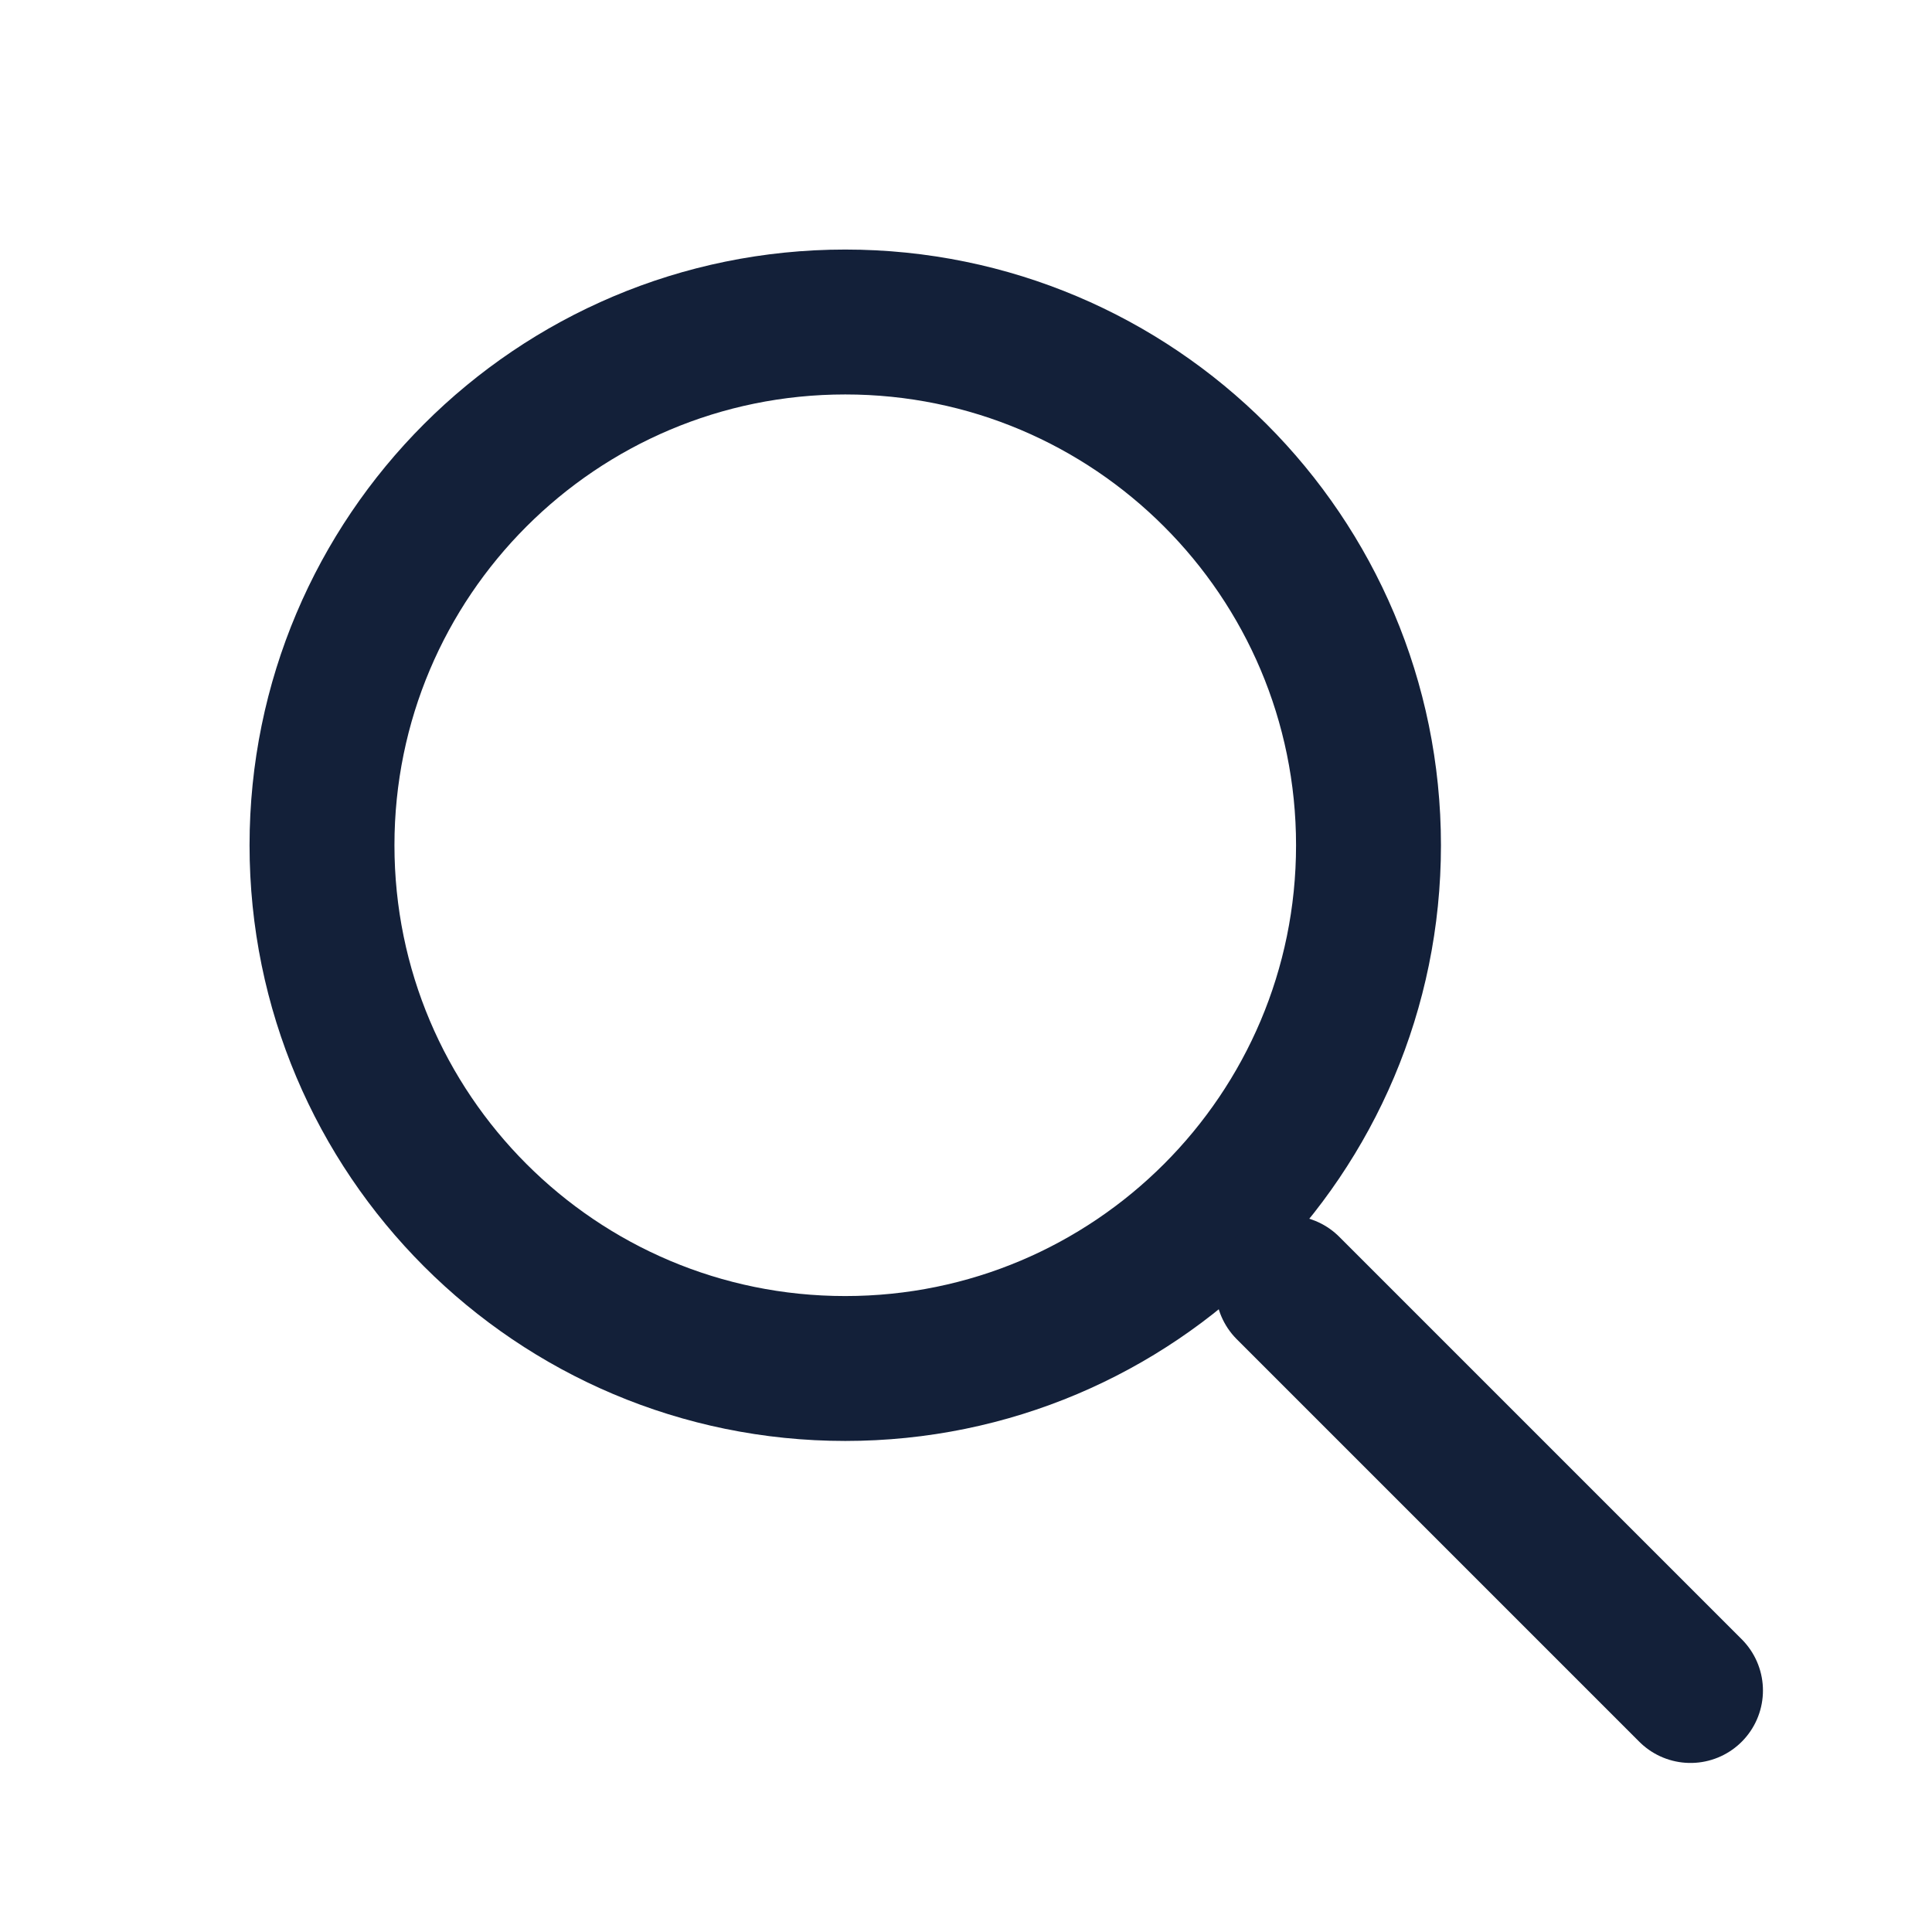
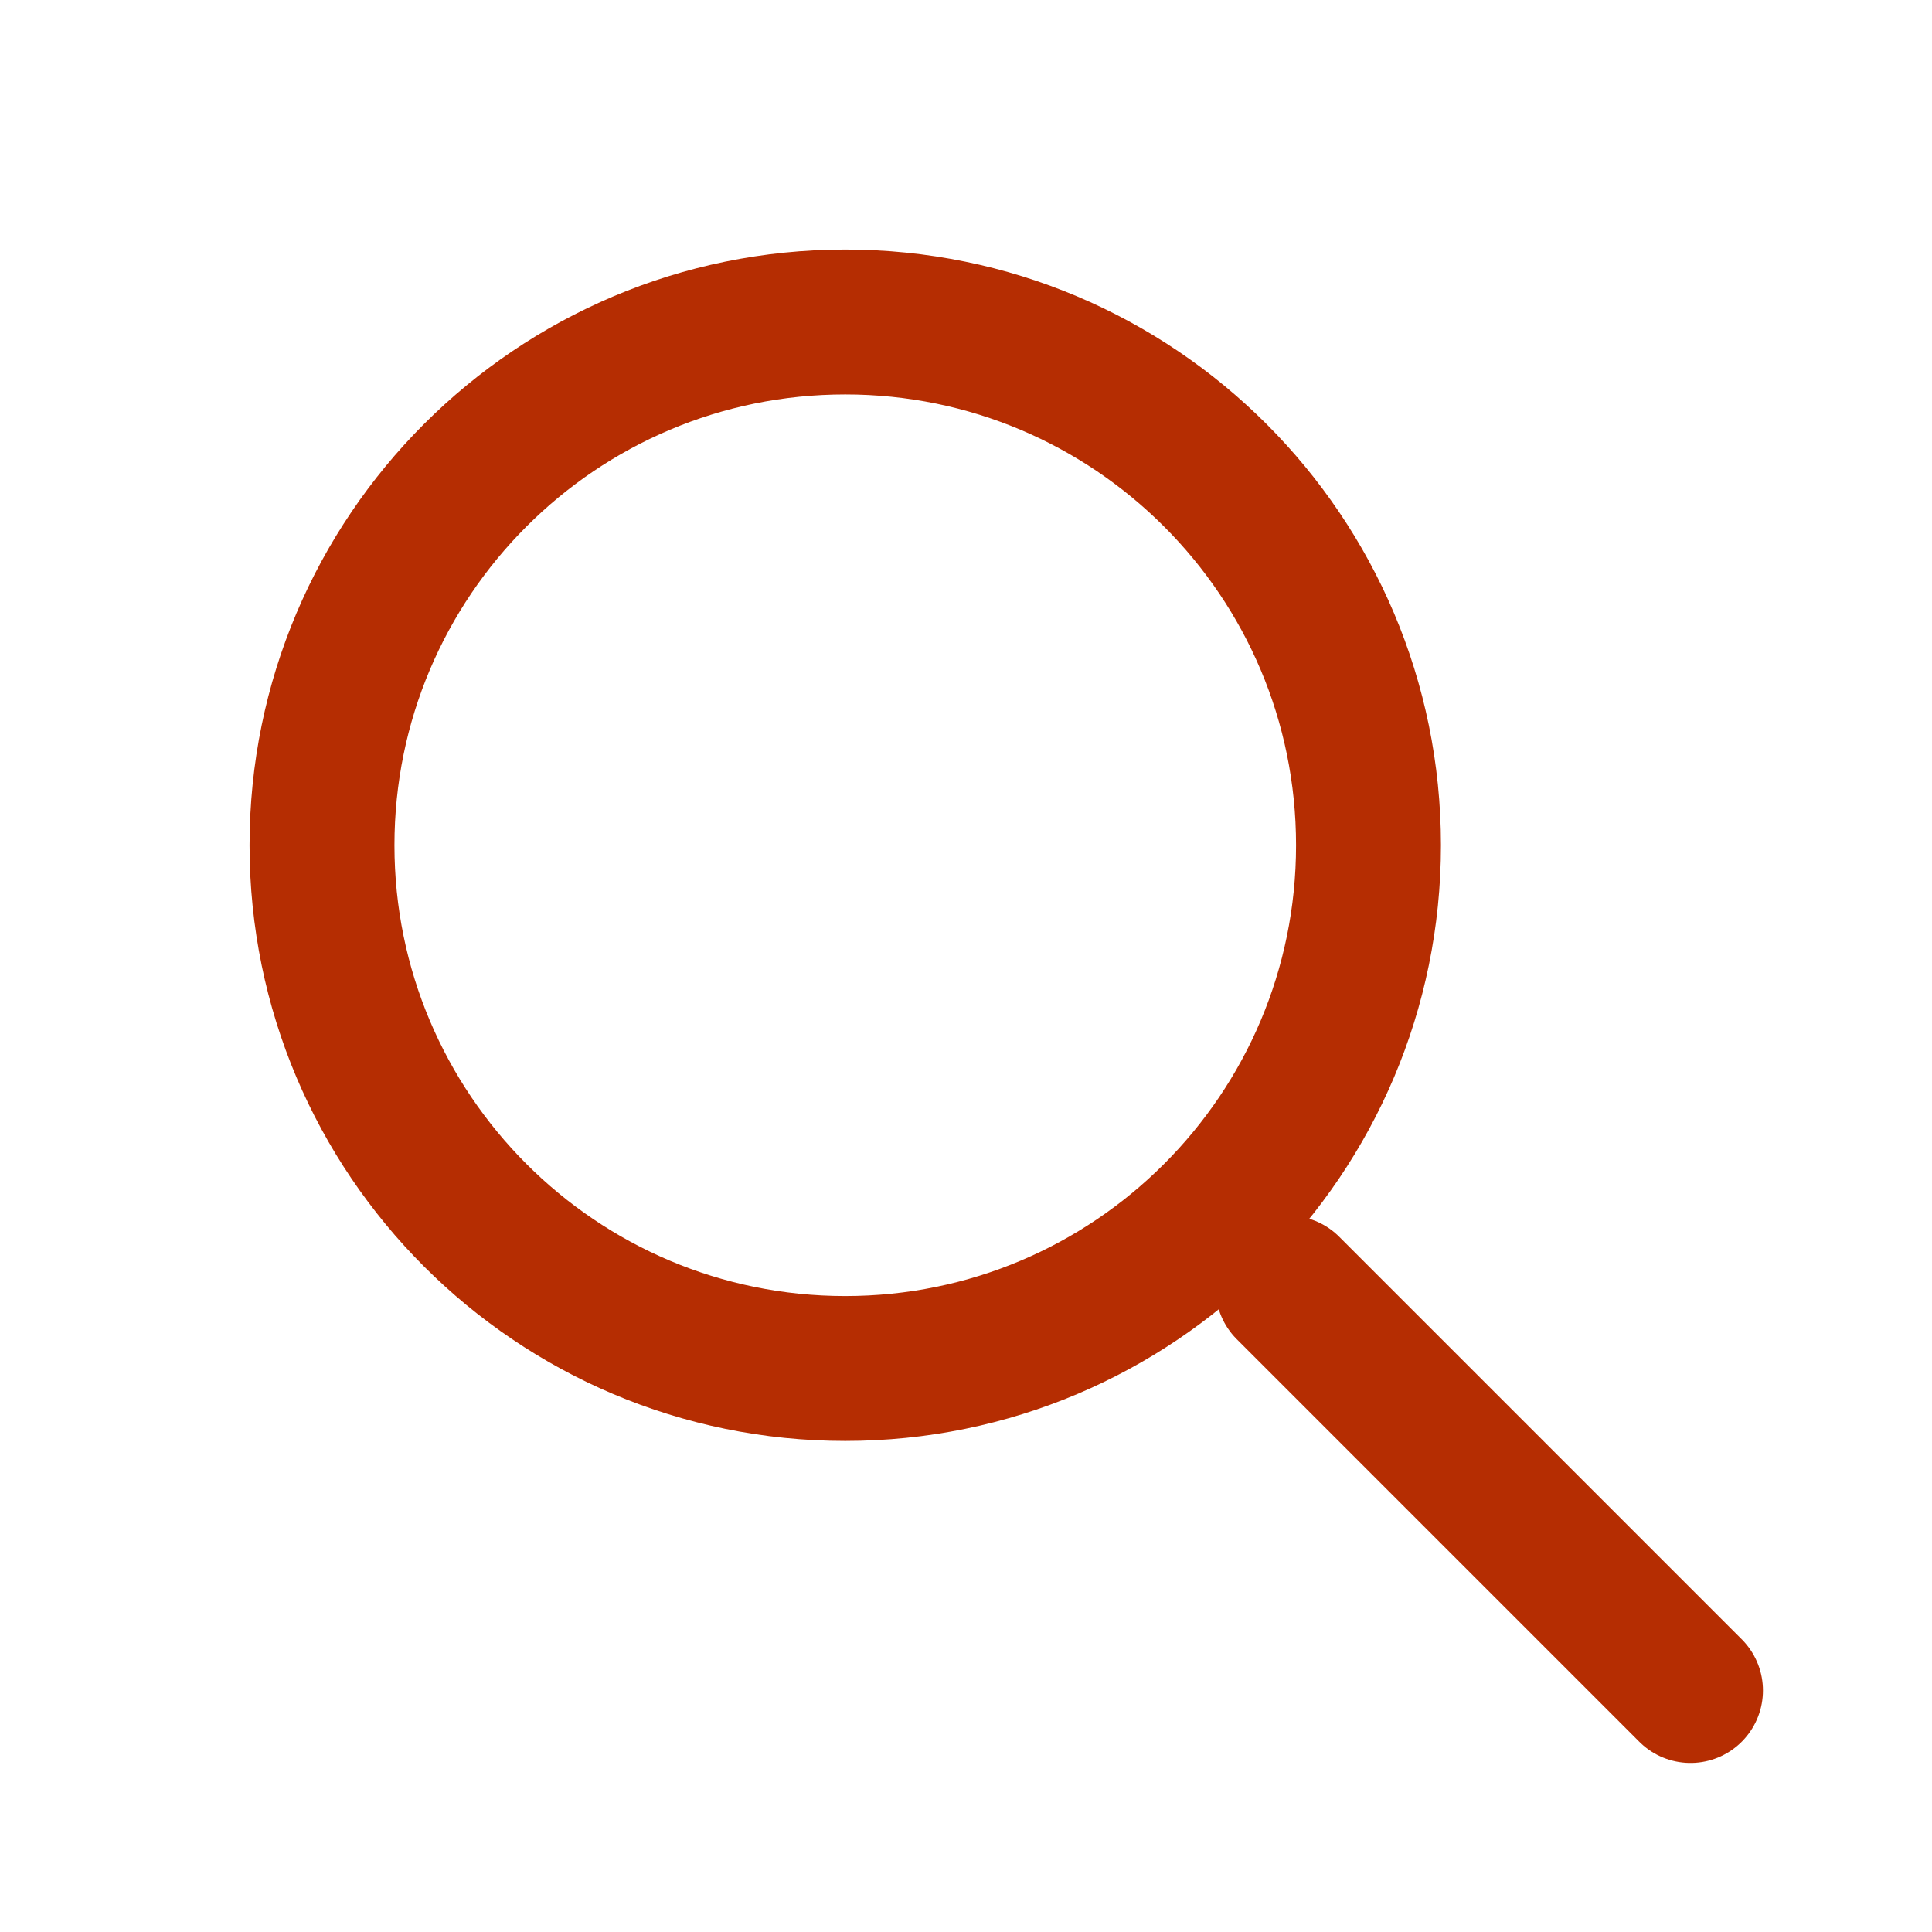
- <svg xmlns="http://www.w3.org/2000/svg" viewBox="0 0 24 24" fill="none" stroke="#132039" stroke-width="1.8" stroke-linecap="round" stroke-linejoin="round">
+ <svg xmlns="http://www.w3.org/2000/svg" viewBox="0 0 24 24" fill="none" stroke="#B52D02" stroke-width="1.8" stroke-linecap="round" stroke-linejoin="round">
  <circle cx="10.5" cy="10.5" r="6.5" />
  <path d="m16 16 5 5" />
</svg>
